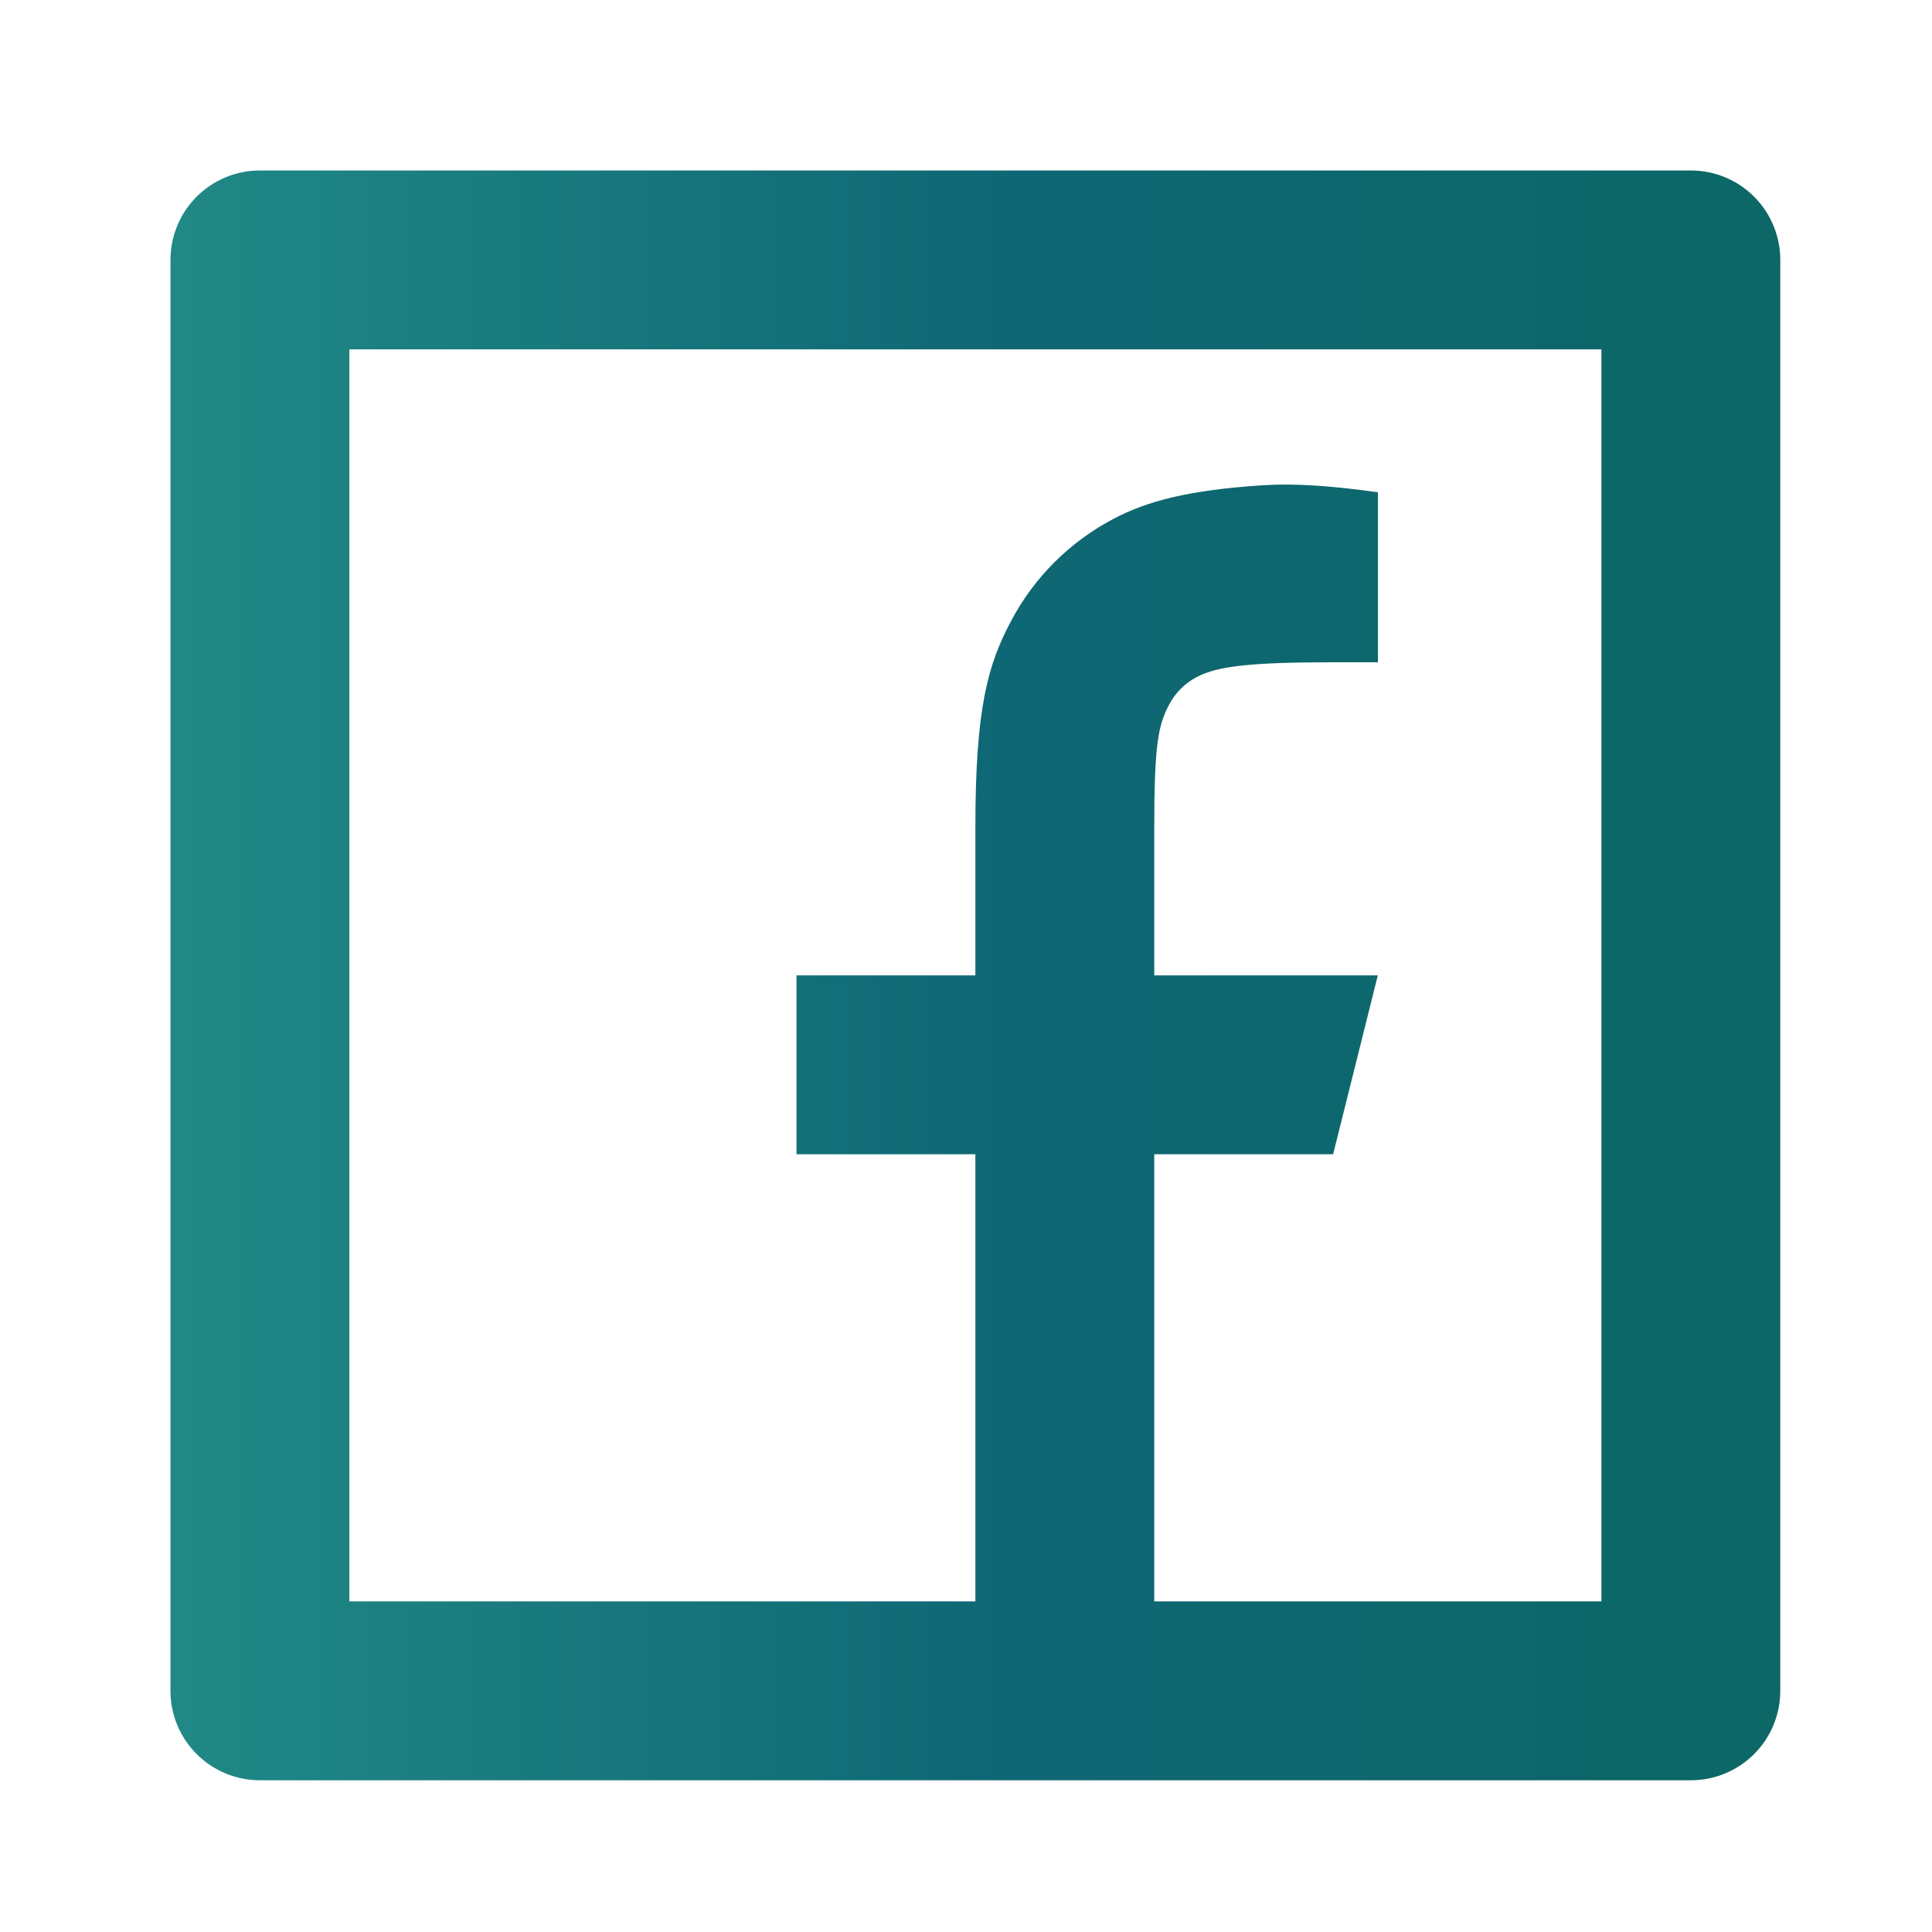
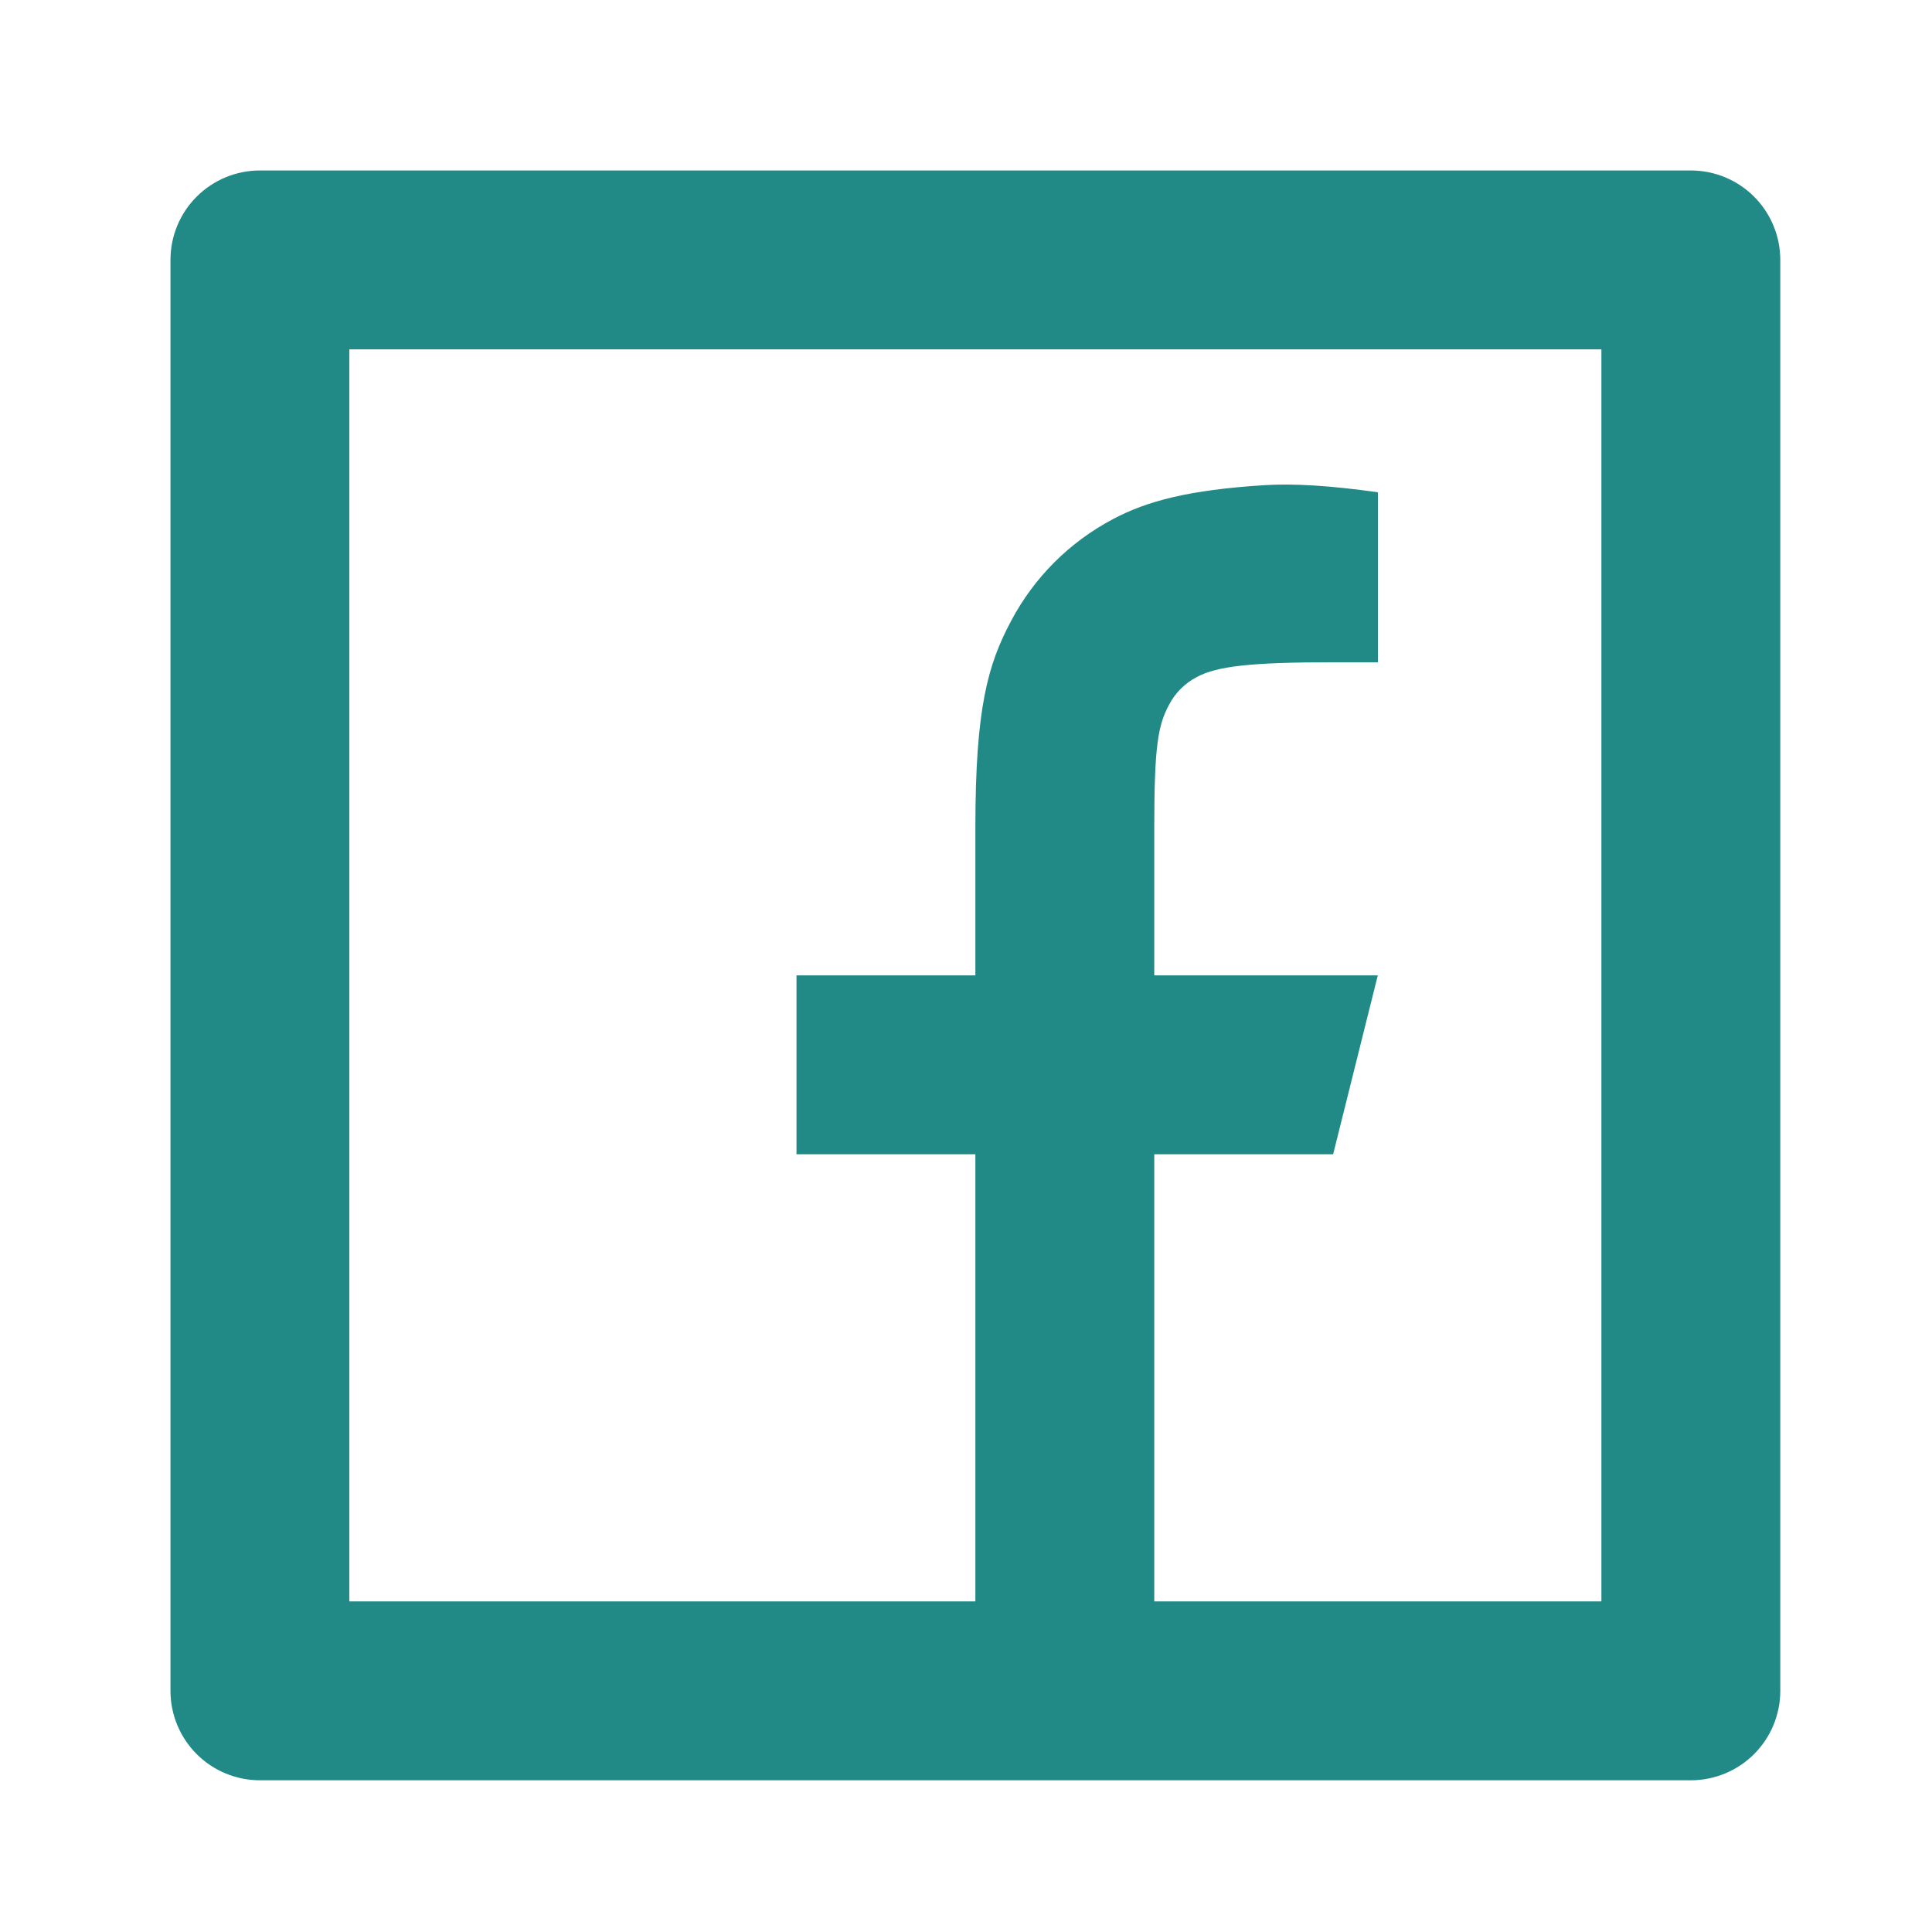
<svg xmlns="http://www.w3.org/2000/svg" width="34" height="34" viewBox="0 0 34 34" fill="none">
-   <path d="M20.313 28.182H28.182V6.148H6.148V28.182H17.165V20.313H14.017V17.165H17.165V14.562C17.165 12.457 17.385 11.694 17.795 10.925C18.198 10.163 18.821 9.541 19.582 9.138C20.184 8.816 20.931 8.622 22.238 8.539C22.756 8.505 23.426 8.546 24.249 8.664V11.655H23.461C22.017 11.655 21.421 11.723 21.065 11.913C20.853 12.022 20.68 12.195 20.571 12.407C20.382 12.763 20.313 13.115 20.313 14.56V17.165H24.247L23.461 20.313H20.313V28.182ZM4.574 3H29.756C30.174 3 30.574 3.166 30.869 3.461C31.164 3.756 31.33 4.156 31.33 4.574V29.756C31.33 30.174 31.164 30.574 30.869 30.869C30.574 31.164 30.174 31.33 29.756 31.33H4.574C4.156 31.33 3.756 31.164 3.461 30.869C3.166 30.574 3 30.174 3 29.756V4.574C3 4.156 3.166 3.756 3.461 3.461C3.756 3.166 4.156 3 4.574 3Z" fill="url(#paint0_linear_188:31)" />
+   <path d="M20.313 28.182H28.182V6.148H6.148V28.182H17.165V20.313H14.017V17.165H17.165V14.562C17.165 12.457 17.385 11.694 17.795 10.925C18.198 10.163 18.821 9.541 19.582 9.138C20.184 8.816 20.931 8.622 22.238 8.539C22.756 8.505 23.426 8.546 24.249 8.664V11.655H23.461C22.017 11.655 21.421 11.723 21.065 11.913C20.853 12.022 20.68 12.195 20.571 12.407C20.382 12.763 20.313 13.115 20.313 14.56V17.165H24.247L23.461 20.313H20.313V28.182ZM4.574 3H29.756C30.174 3 30.574 3.166 30.869 3.461C31.164 3.756 31.33 4.156 31.33 4.574V29.756C31.33 30.174 31.164 30.574 30.869 30.869C30.574 31.164 30.174 31.33 29.756 31.33H4.574C4.156 31.33 3.756 31.164 3.461 30.869C3.166 30.574 3 30.174 3 29.756V4.574C3 4.156 3.166 3.756 3.461 3.461C3.756 3.166 4.156 3 4.574 3Z" fill="#218986" />
  <defs>
    <linearGradient id="paint0_linear_188:31" x1="2.744" y1="17.165" x2="31.33" y2="17.165" gradientUnits="userSpaceOnUse">
      <stop stop-color="#218986" />
      <stop offset="0.529" stop-color="#0E6774" />
      <stop offset="1" stop-color="#0C6766" />
    </linearGradient>
  </defs>
</svg>
